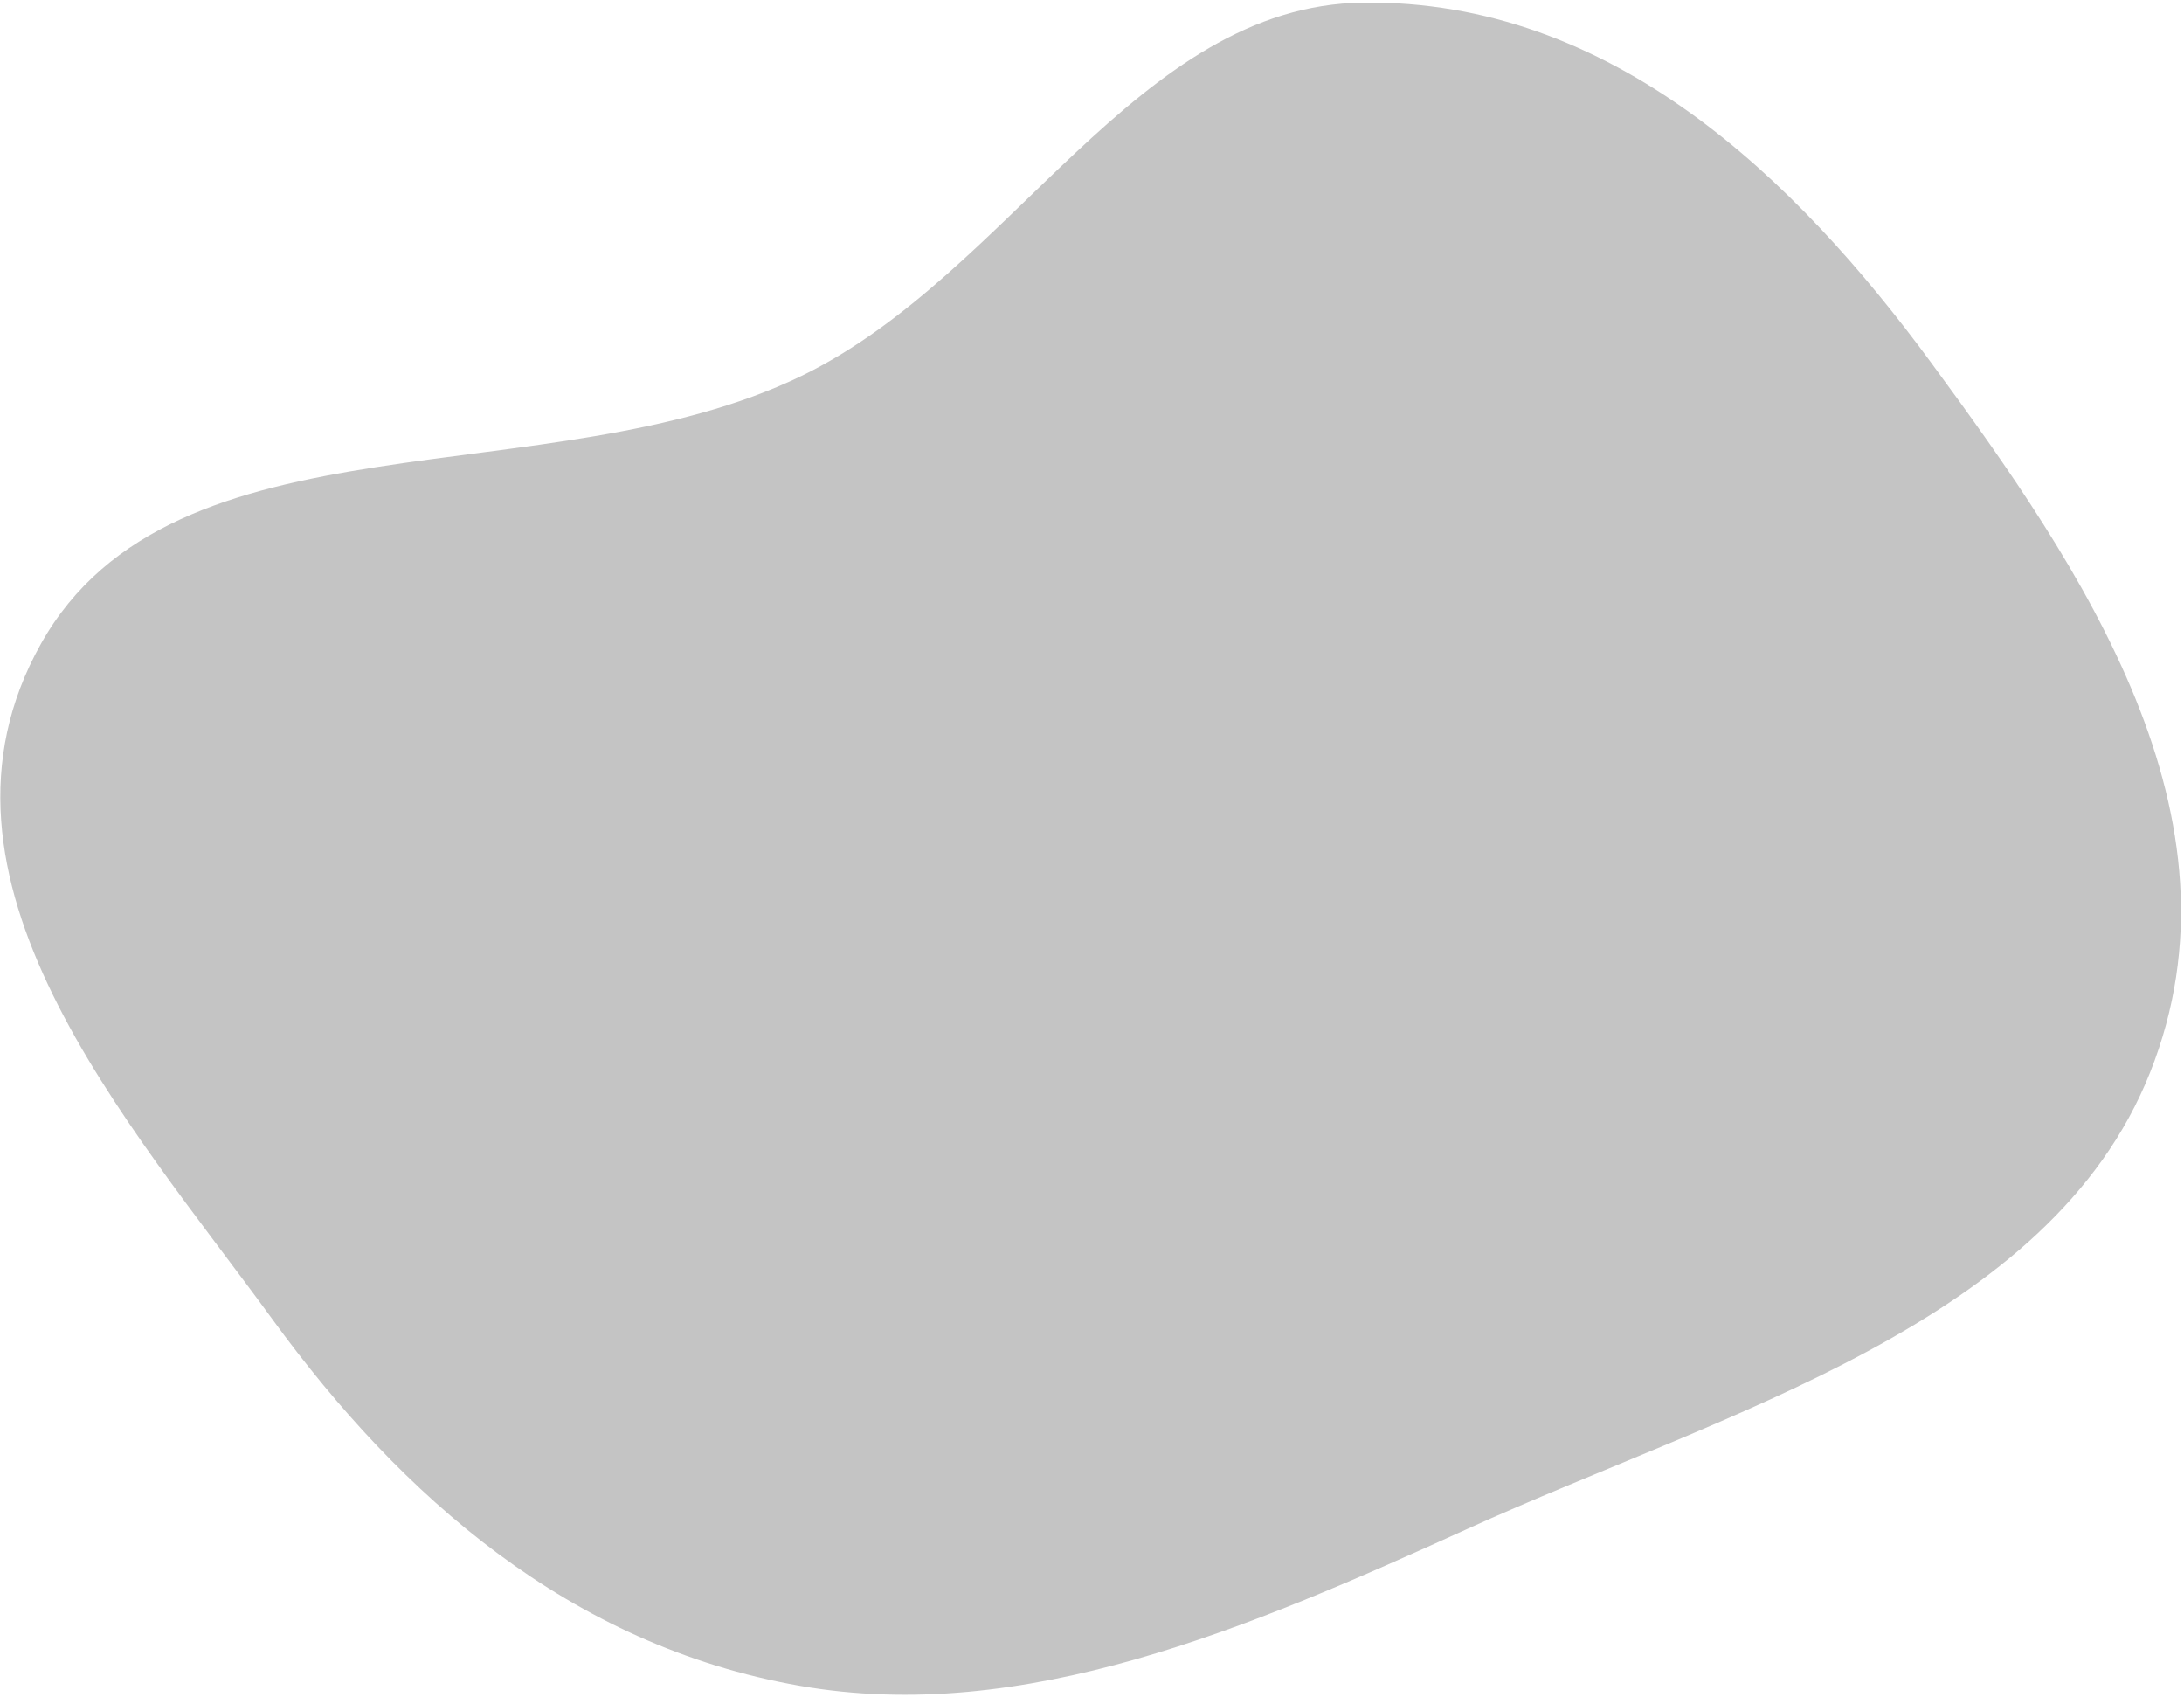
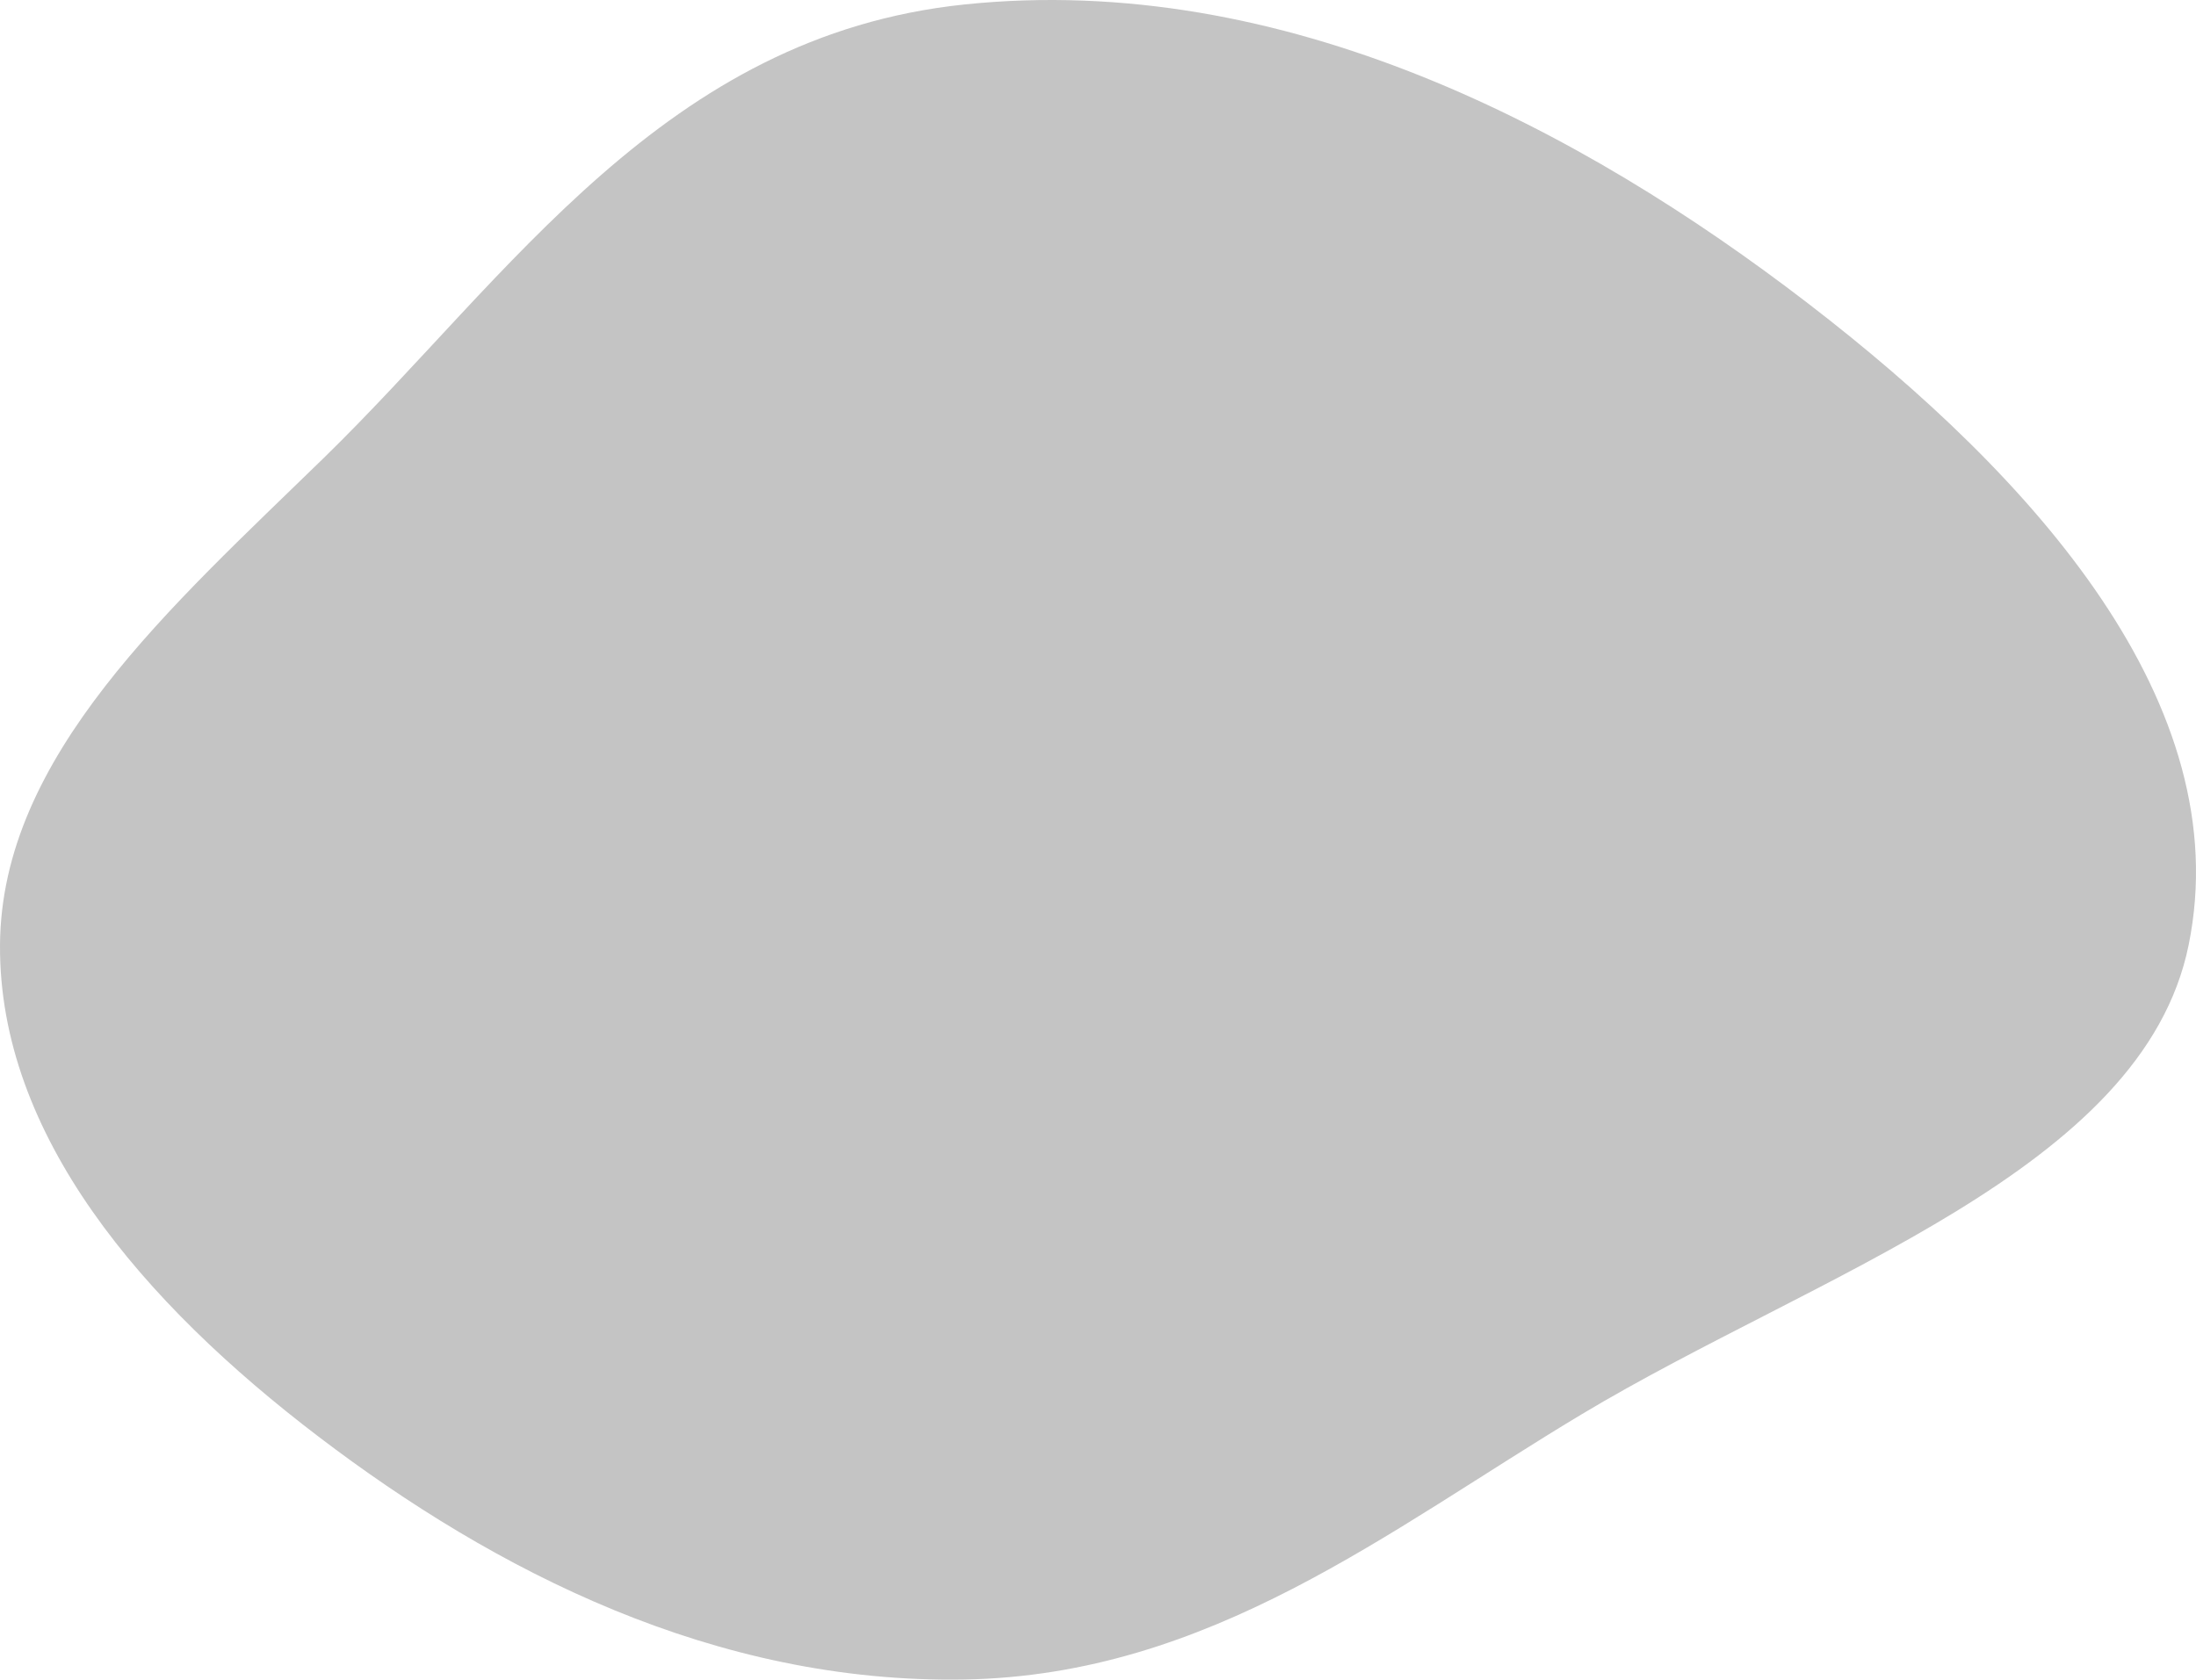
- <svg xmlns="http://www.w3.org/2000/svg" width="712" height="553" viewBox="0 0 712 553" fill="none">
-   <path fill-rule="evenodd" clip-rule="evenodd" d="M478.288 498.332C407.03 530.682 333.752 562.231 260.657 549.419C185.724 536.285 130.753 487.564 88.884 430.079C41.518 365.046 -29.568 286.381 13.336 209.848C56.549 132.766 179.007 162.414 261.308 122.51C329.832 89.286 370.598 1.759 444.377 0.856C525.489 -0.138 585.451 58.251 629.416 118.002C678.982 185.364 734.088 266.121 700.941 349.54C668.357 431.541 562.724 460 478.288 498.332Z" fill="#C4C4C4" />
+ <svg xmlns="http://www.w3.org/2000/svg" width="732" height="560" viewBox="0 0 732 560" fill="none">
+   <path fill-rule="evenodd" clip-rule="evenodd" d="M321.517 1.486C428.008 -9.594 527.063 43.031 602.681 101.157C677.882 158.962 745.931 234.744 729.537 315.122C714.202 390.305 605.635 424.48 527.127 471.59C462.873 510.146 403.321 558.52 321.517 559.959C238.309 561.422 165.014 523.792 106.181 478.991C47.373 434.207 -0.348 378.434 0.002 315.122C0.351 252.024 56.984 202.377 107.985 152.626C170.141 91.993 221.396 11.903 321.517 1.486Z" fill="#C4C4C4" />
</svg>
